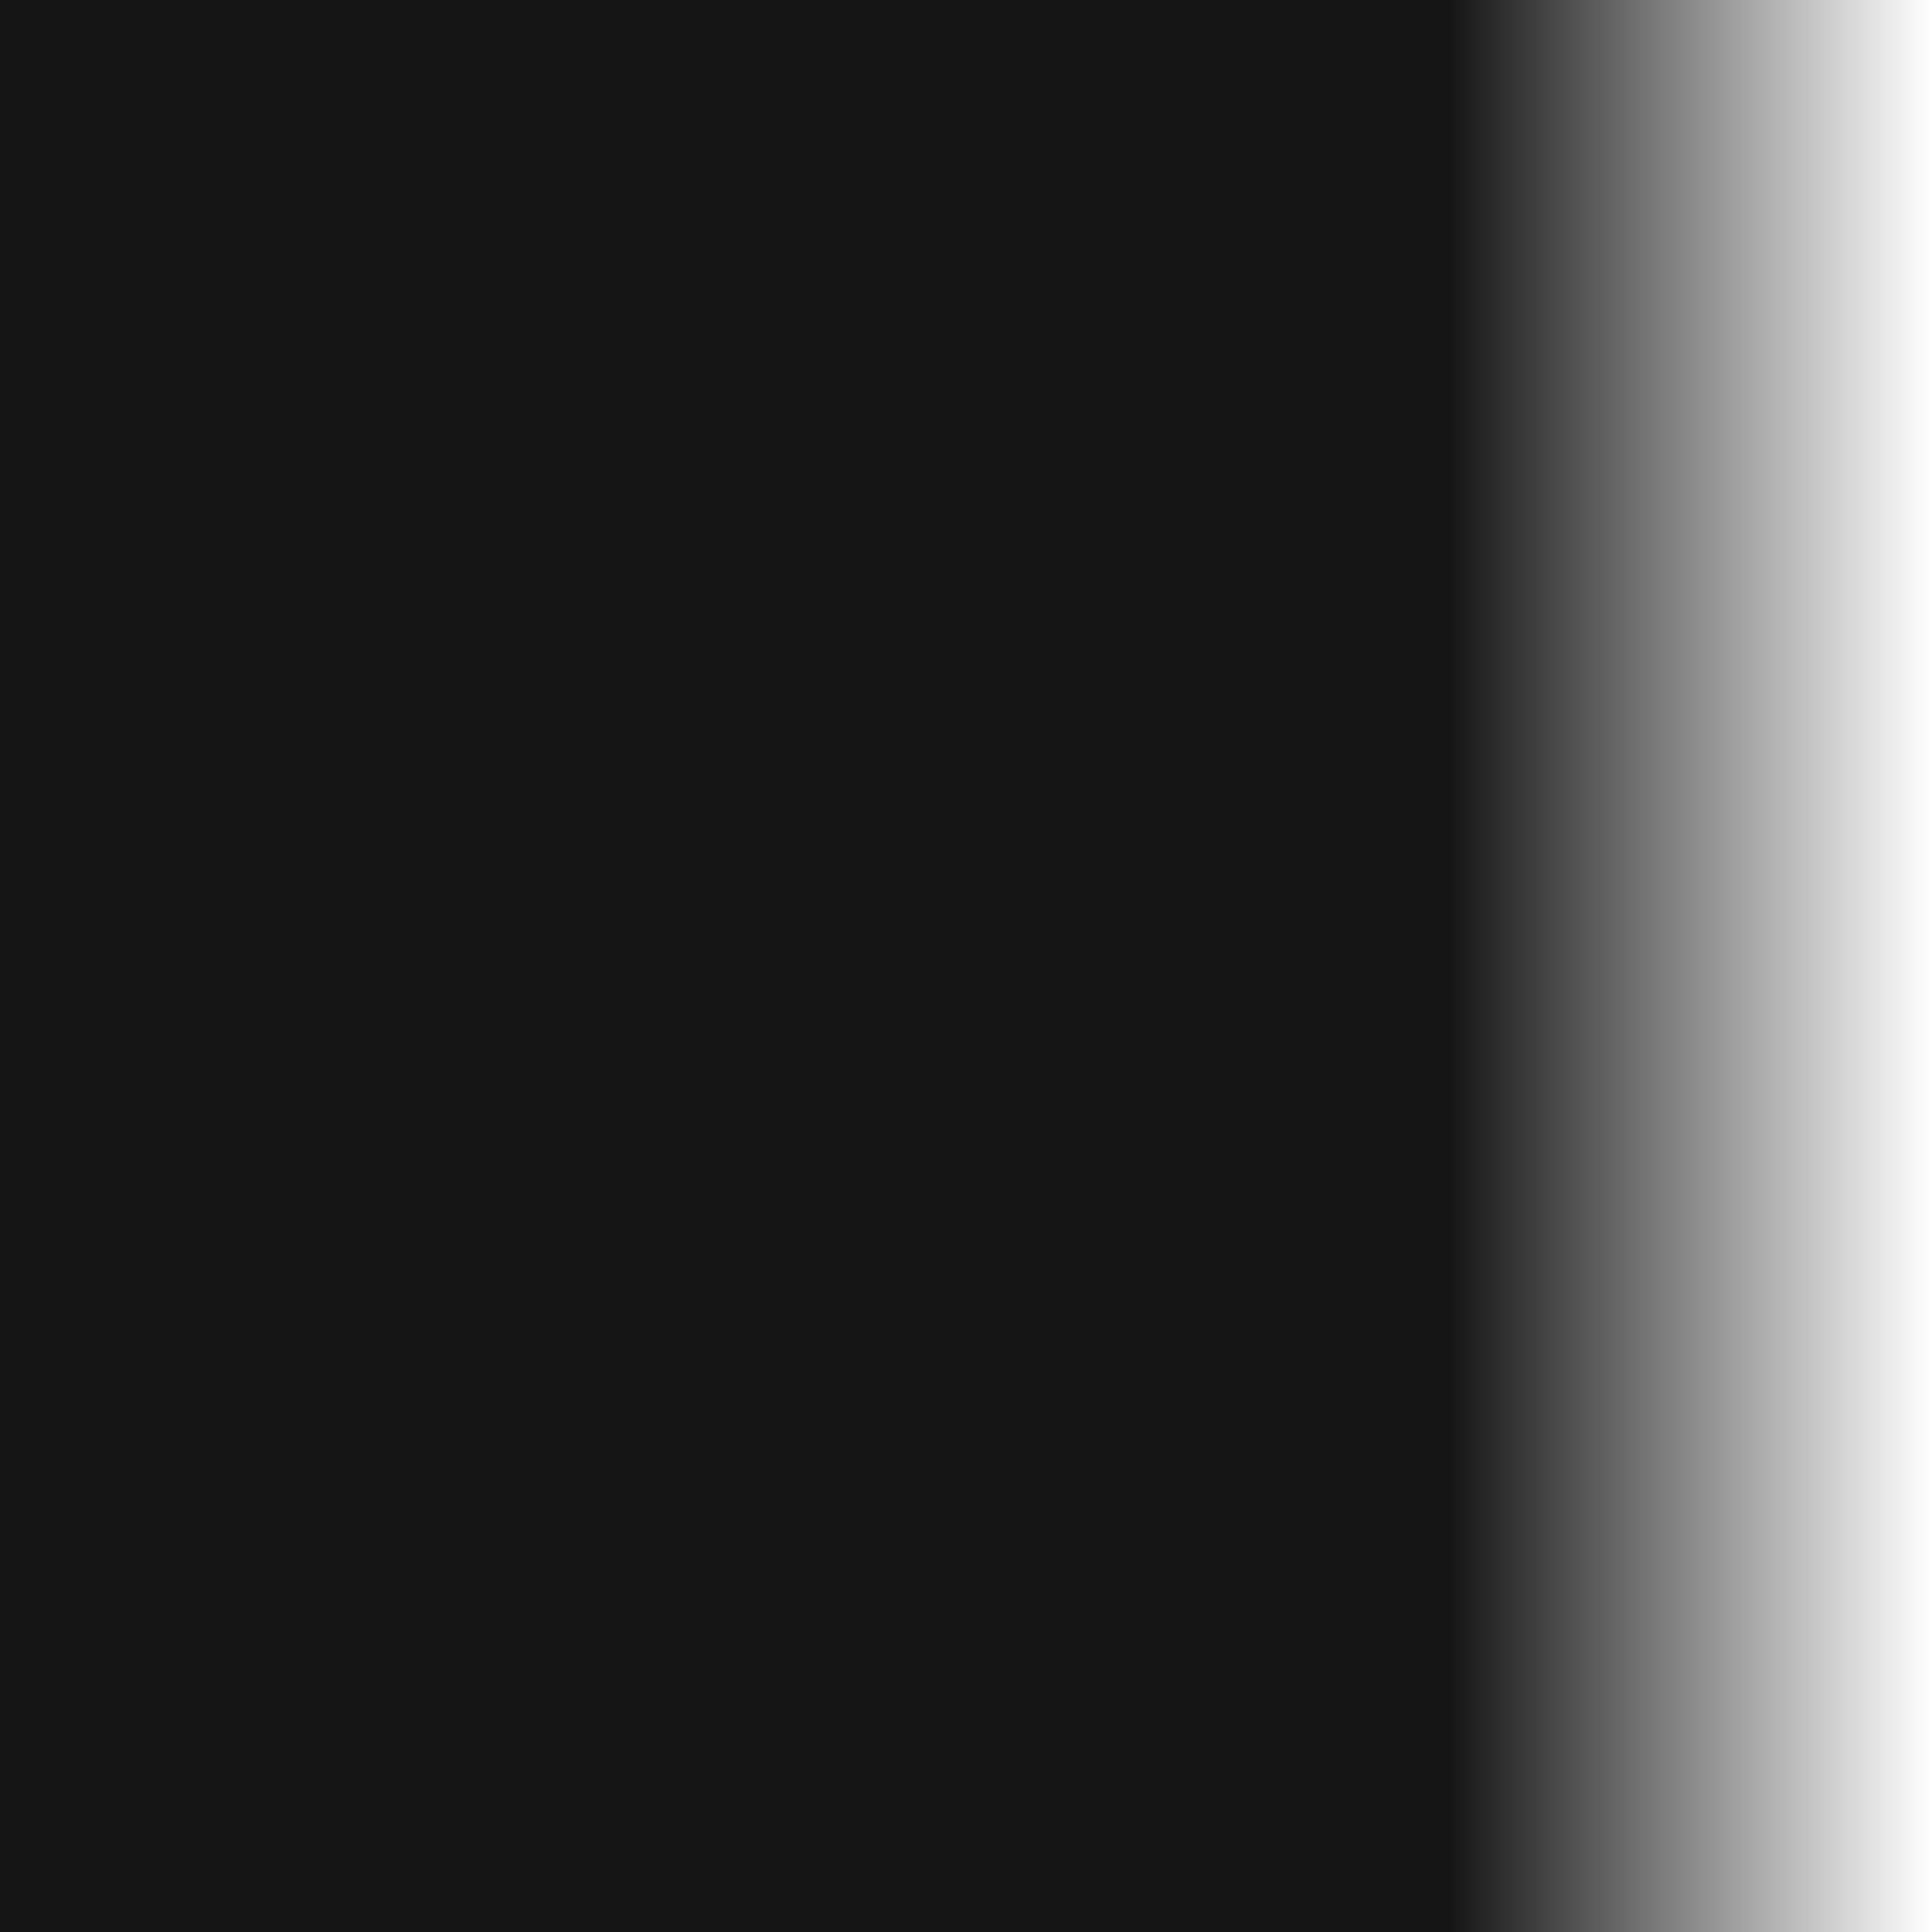
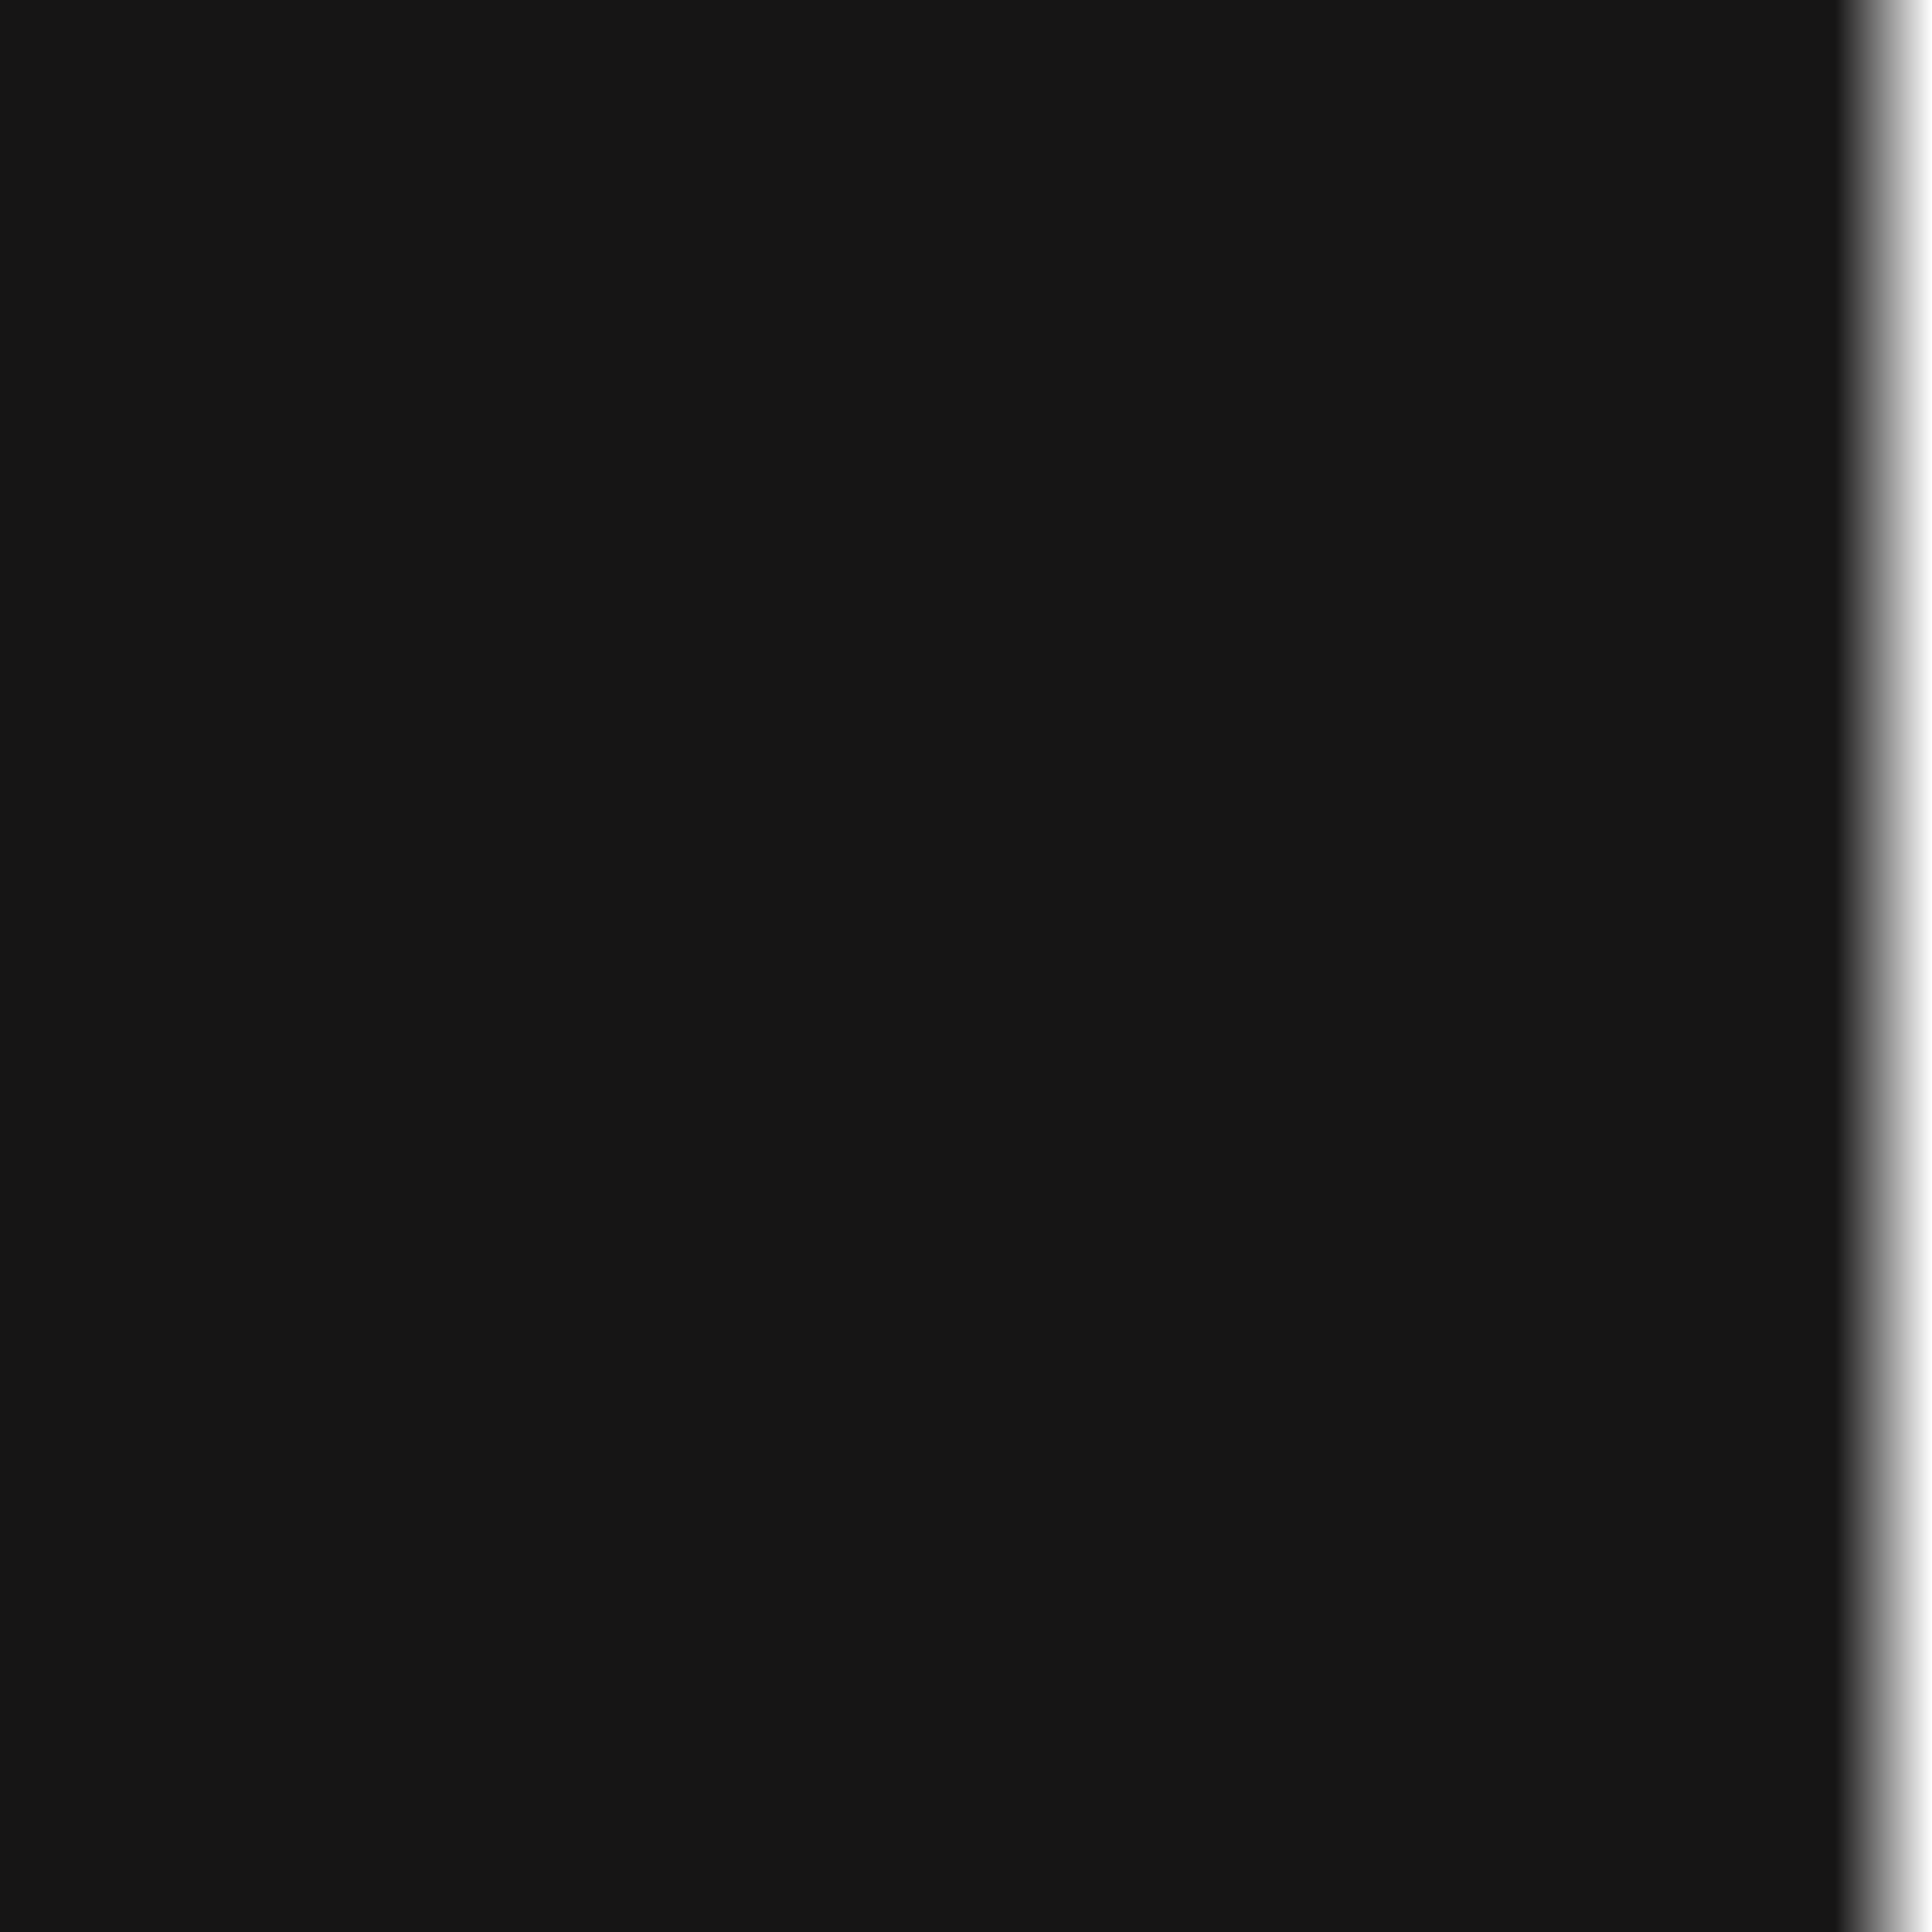
<svg xmlns="http://www.w3.org/2000/svg" width="2048" height="2048" viewBox="0 0 2048 2048">
  <defs>
    <style>.a{fill:url(#a);}</style>
    <linearGradient id="a" x1="-3600" y1="1024" x2="-1552" y2="1024" gradientTransform="translate(3600)" gradientUnits="userSpaceOnUse">
      <stop offset="0" stop-color="#161515" stop-opacity="0" />
-       <stop offset="0.25" stop-color="#161515" />
+       <stop offset="0.05" stop-color="#161515" />
    </linearGradient>
  </defs>
  <rect class="a" width="2048" height="2048" transform="translate(2048 2048) rotate(180)" />
</svg>
